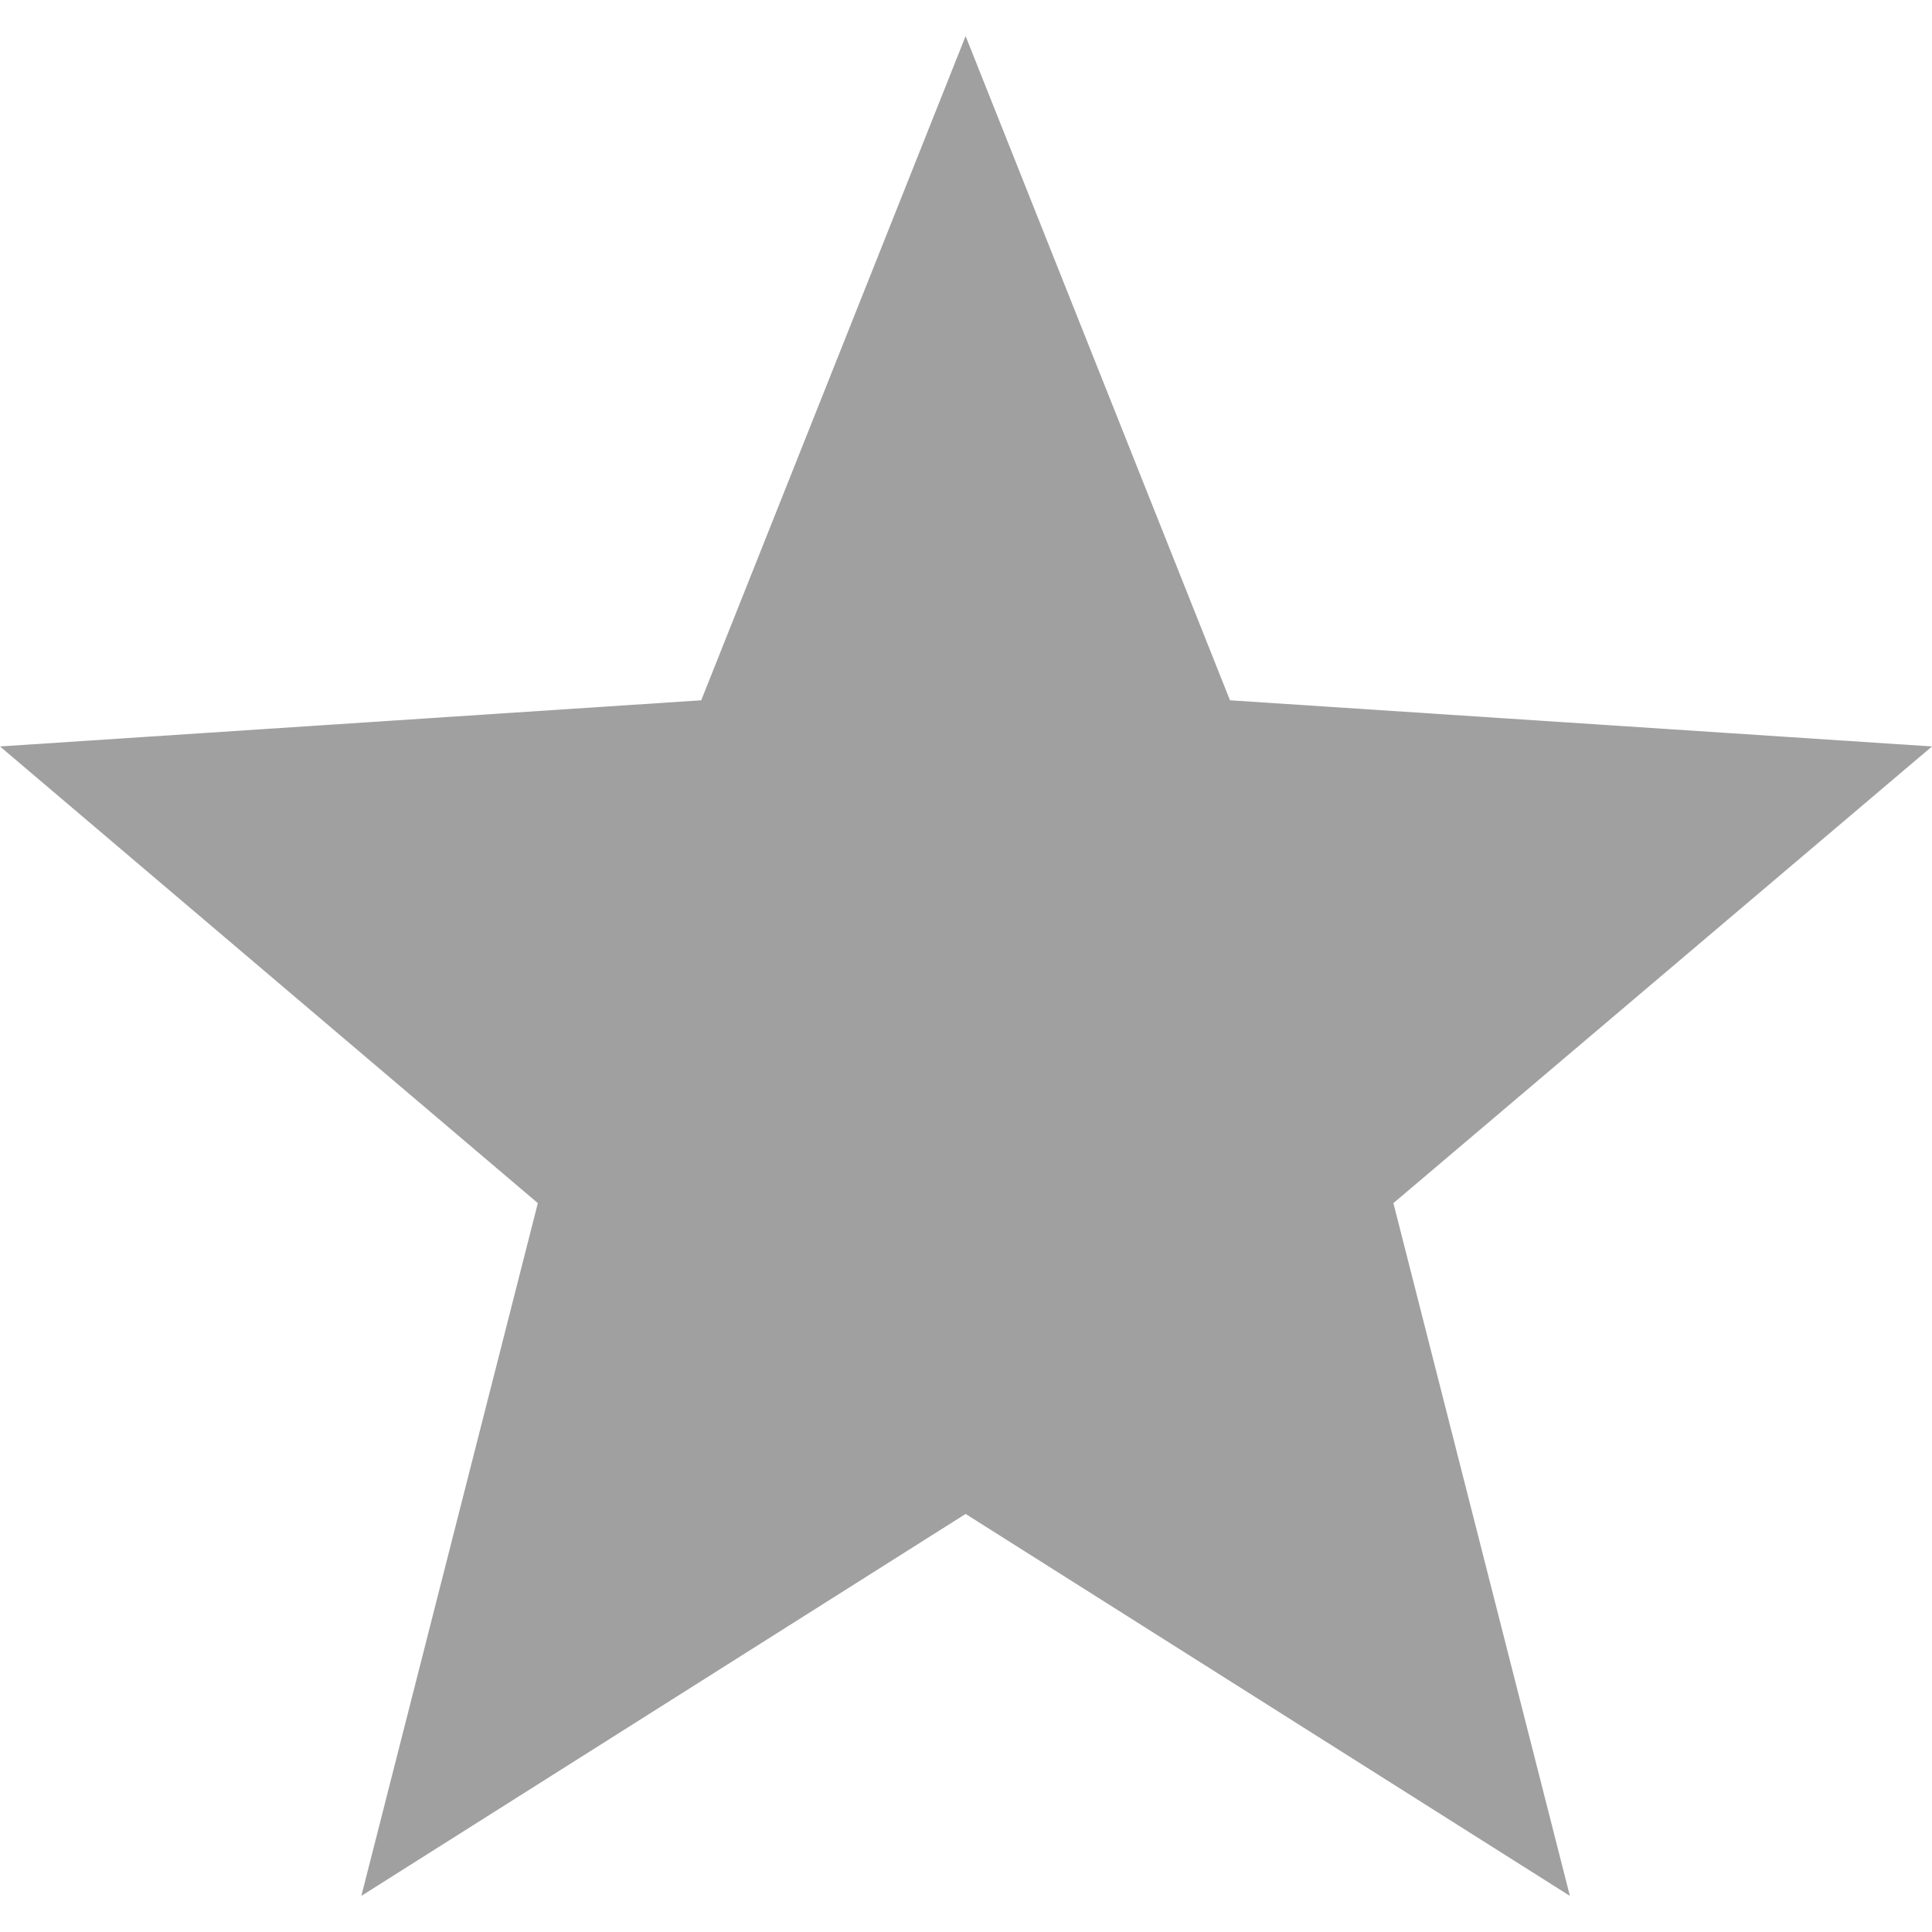
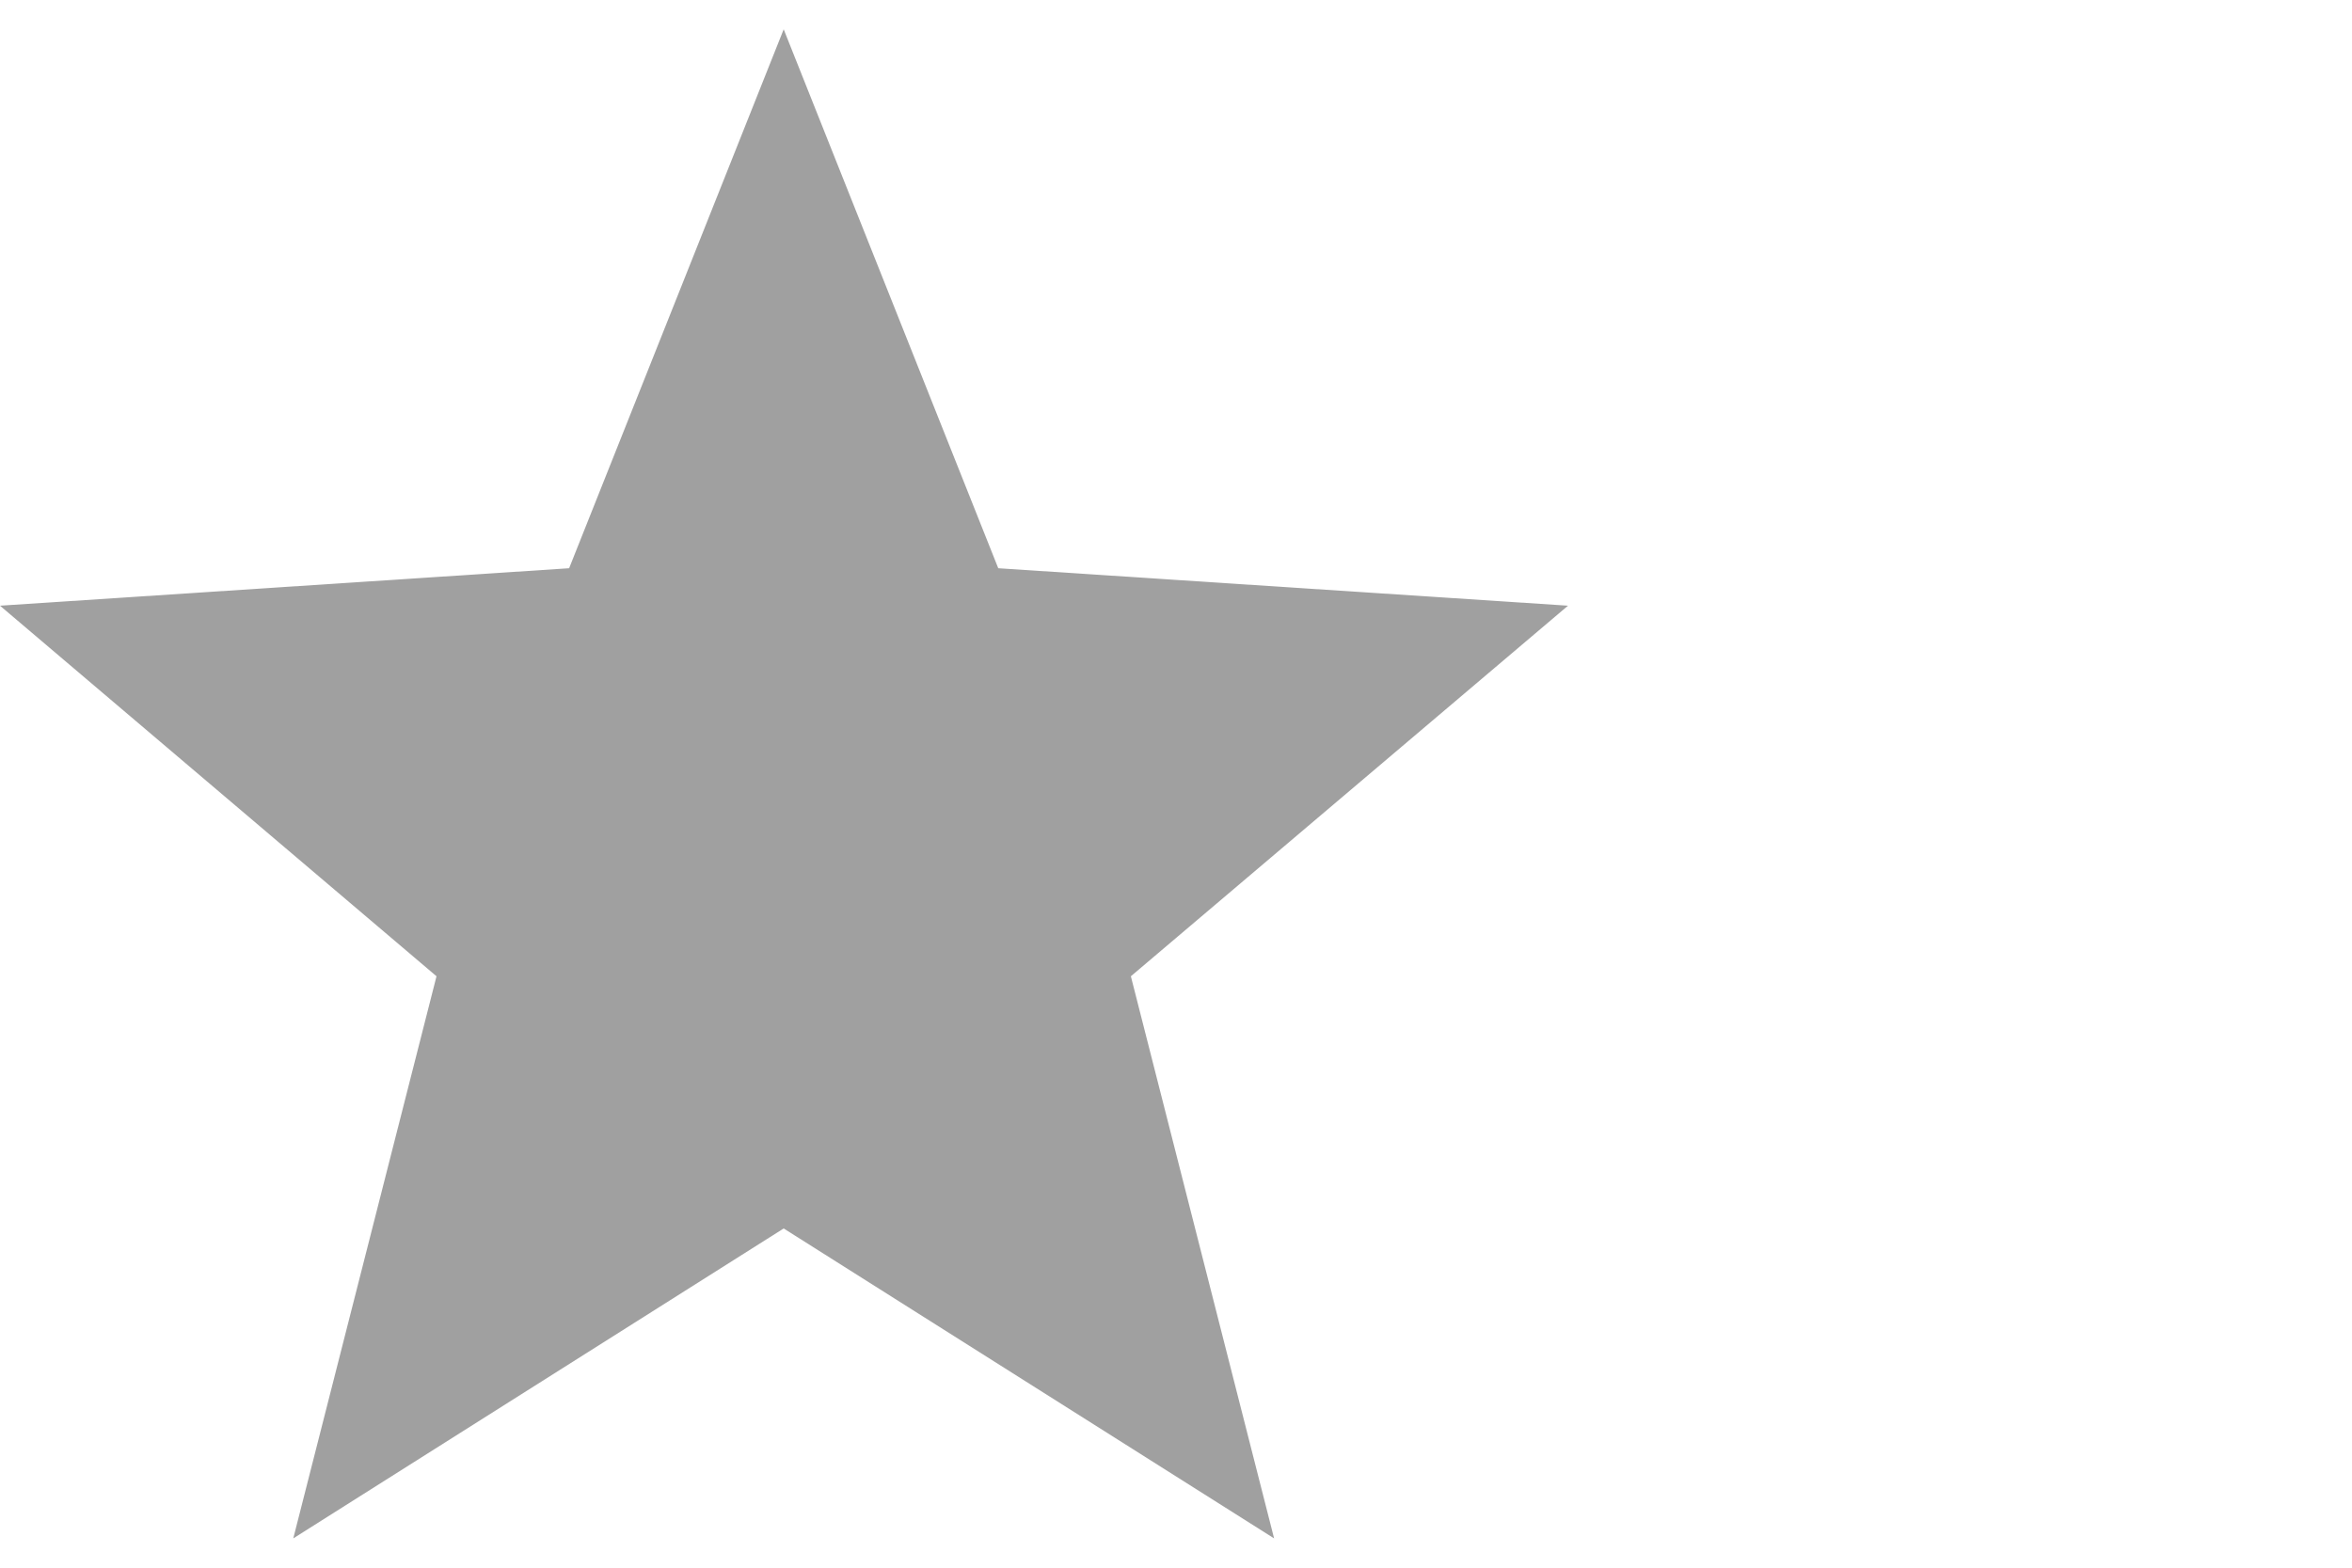
- <svg xmlns="http://www.w3.org/2000/svg" viewBox="0 0 512 512" fill="#a0a0a0">
+ <svg xmlns="http://www.w3.org/2000/svg" viewBox="0 0 768 512" fill="#a0a0a0">
  <path d="M512 197.816l-186.039-12.231L255.898 9.569l-70.063 176.016L0 197.816l142.534 121.026-46.772 183.589L255.898 401.21l160.137 101.221-46.772-183.589z" />
</svg>
